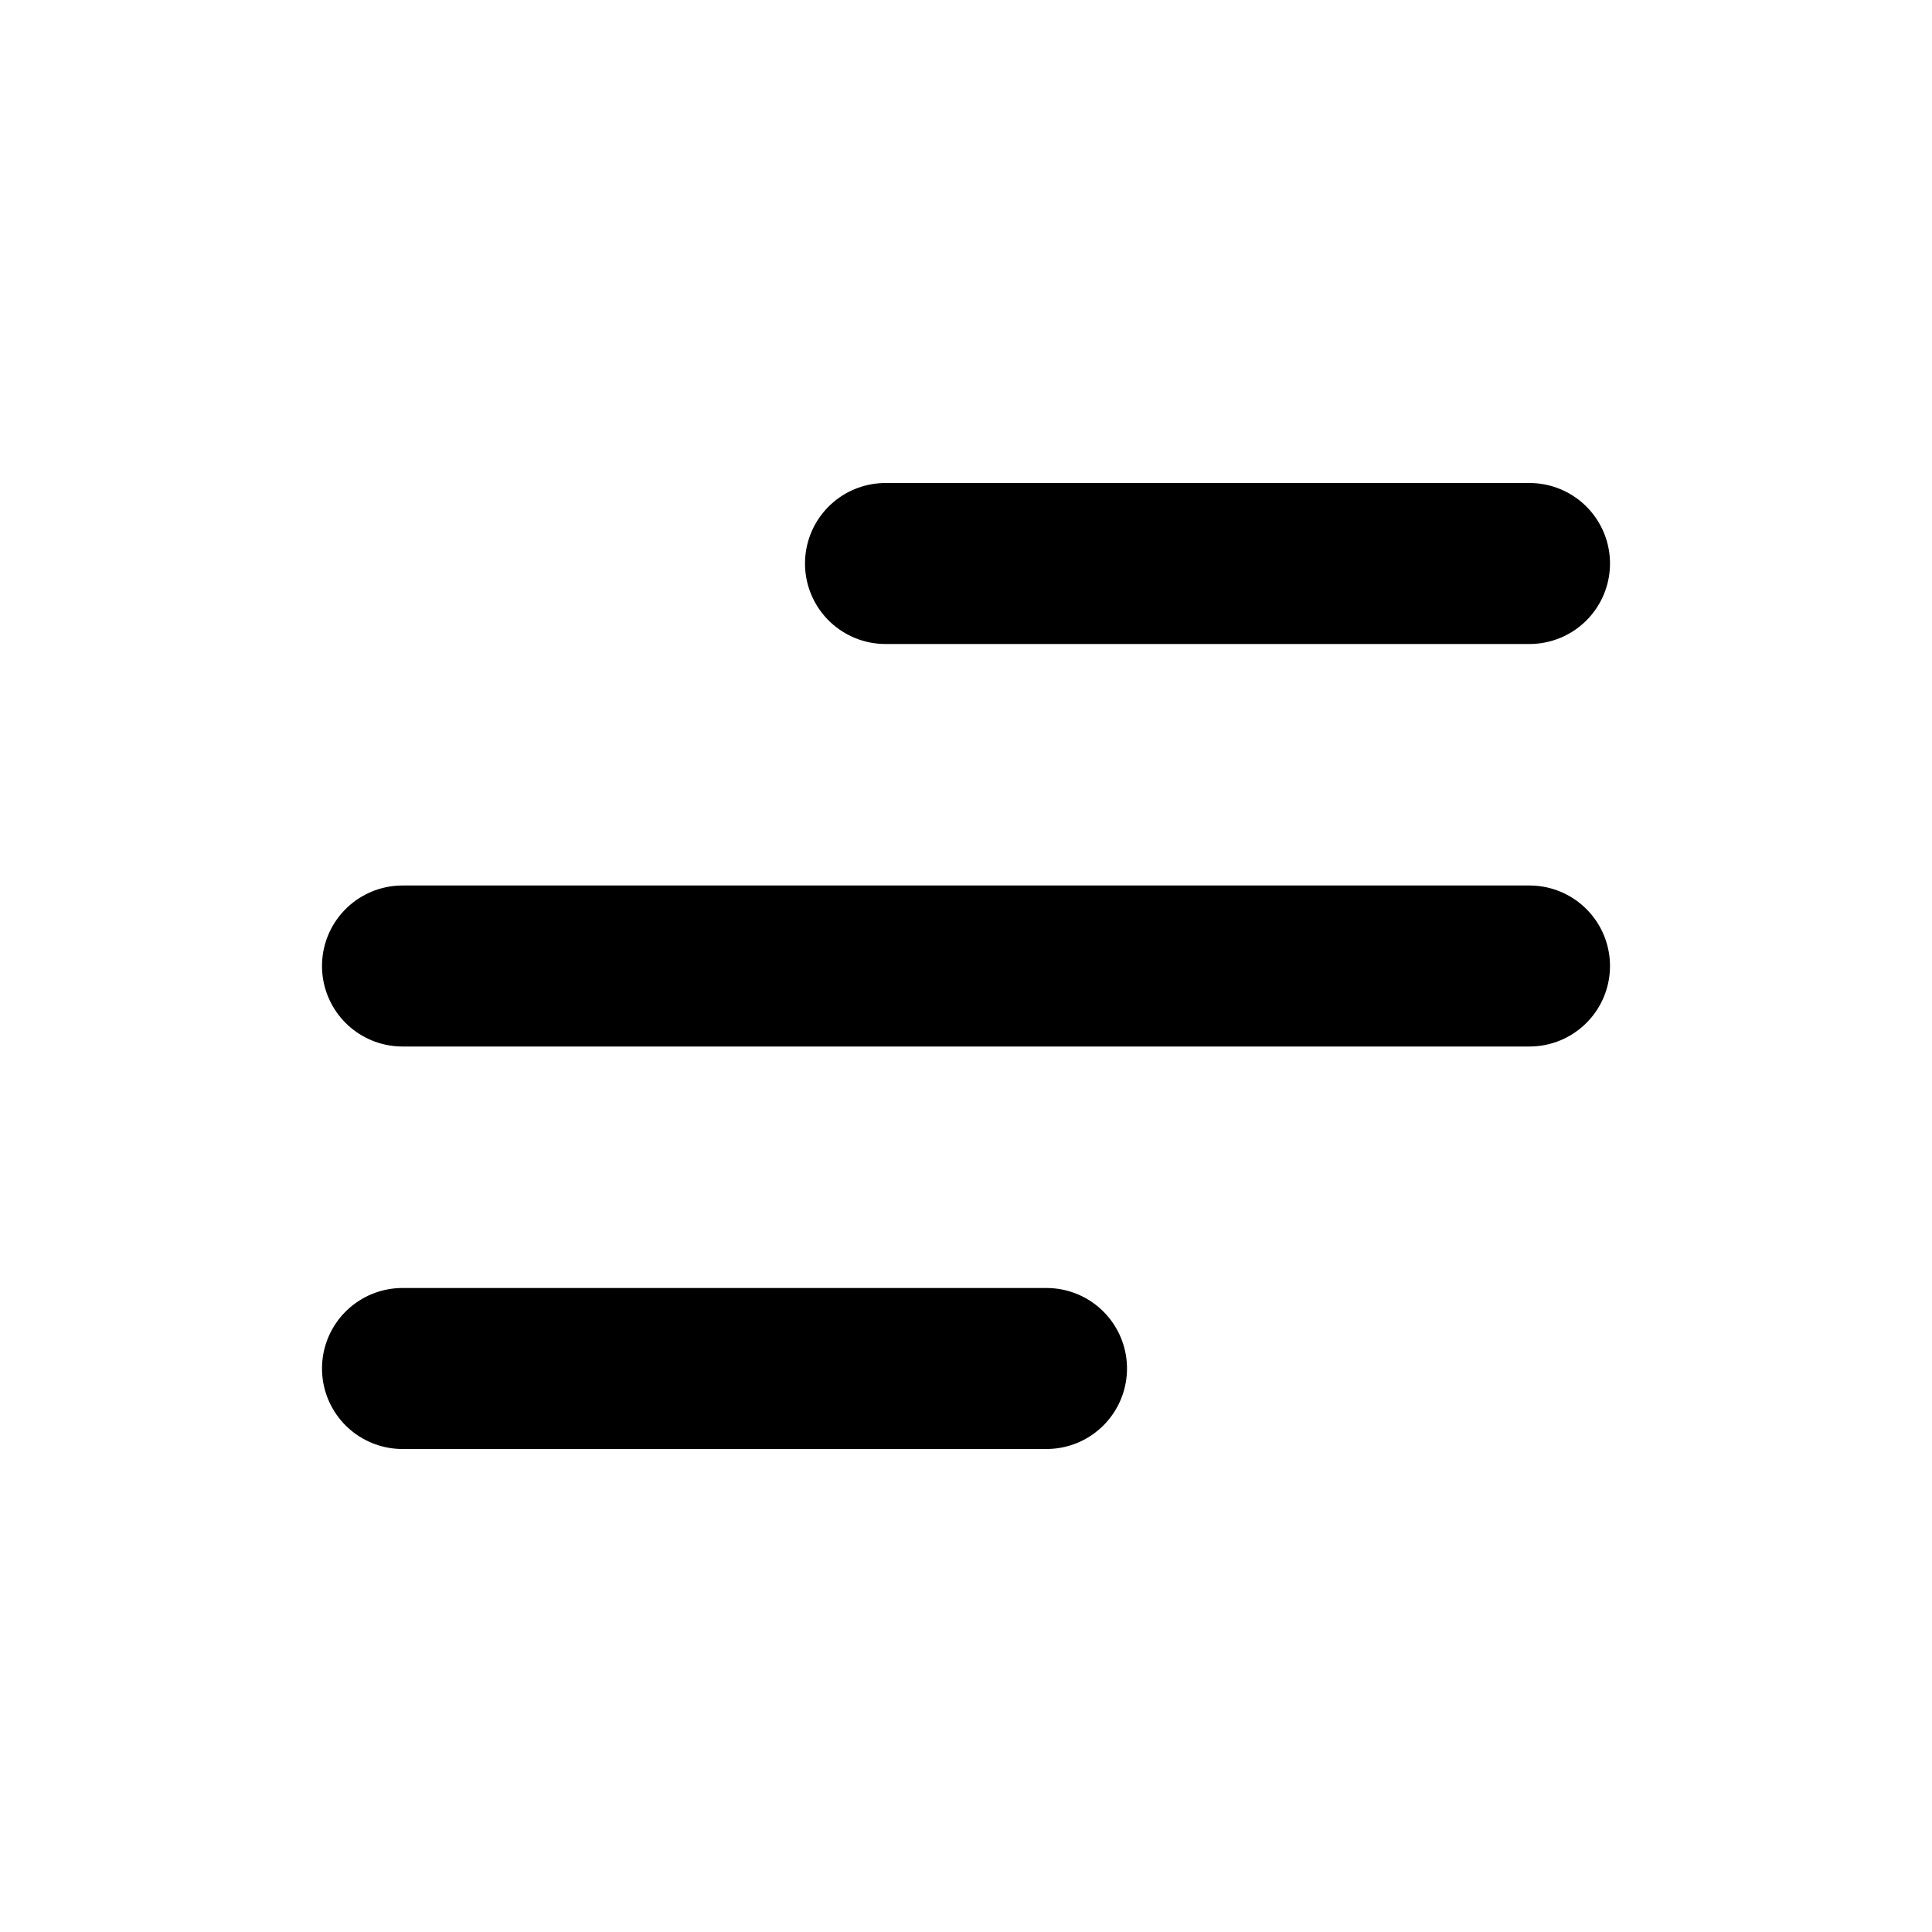
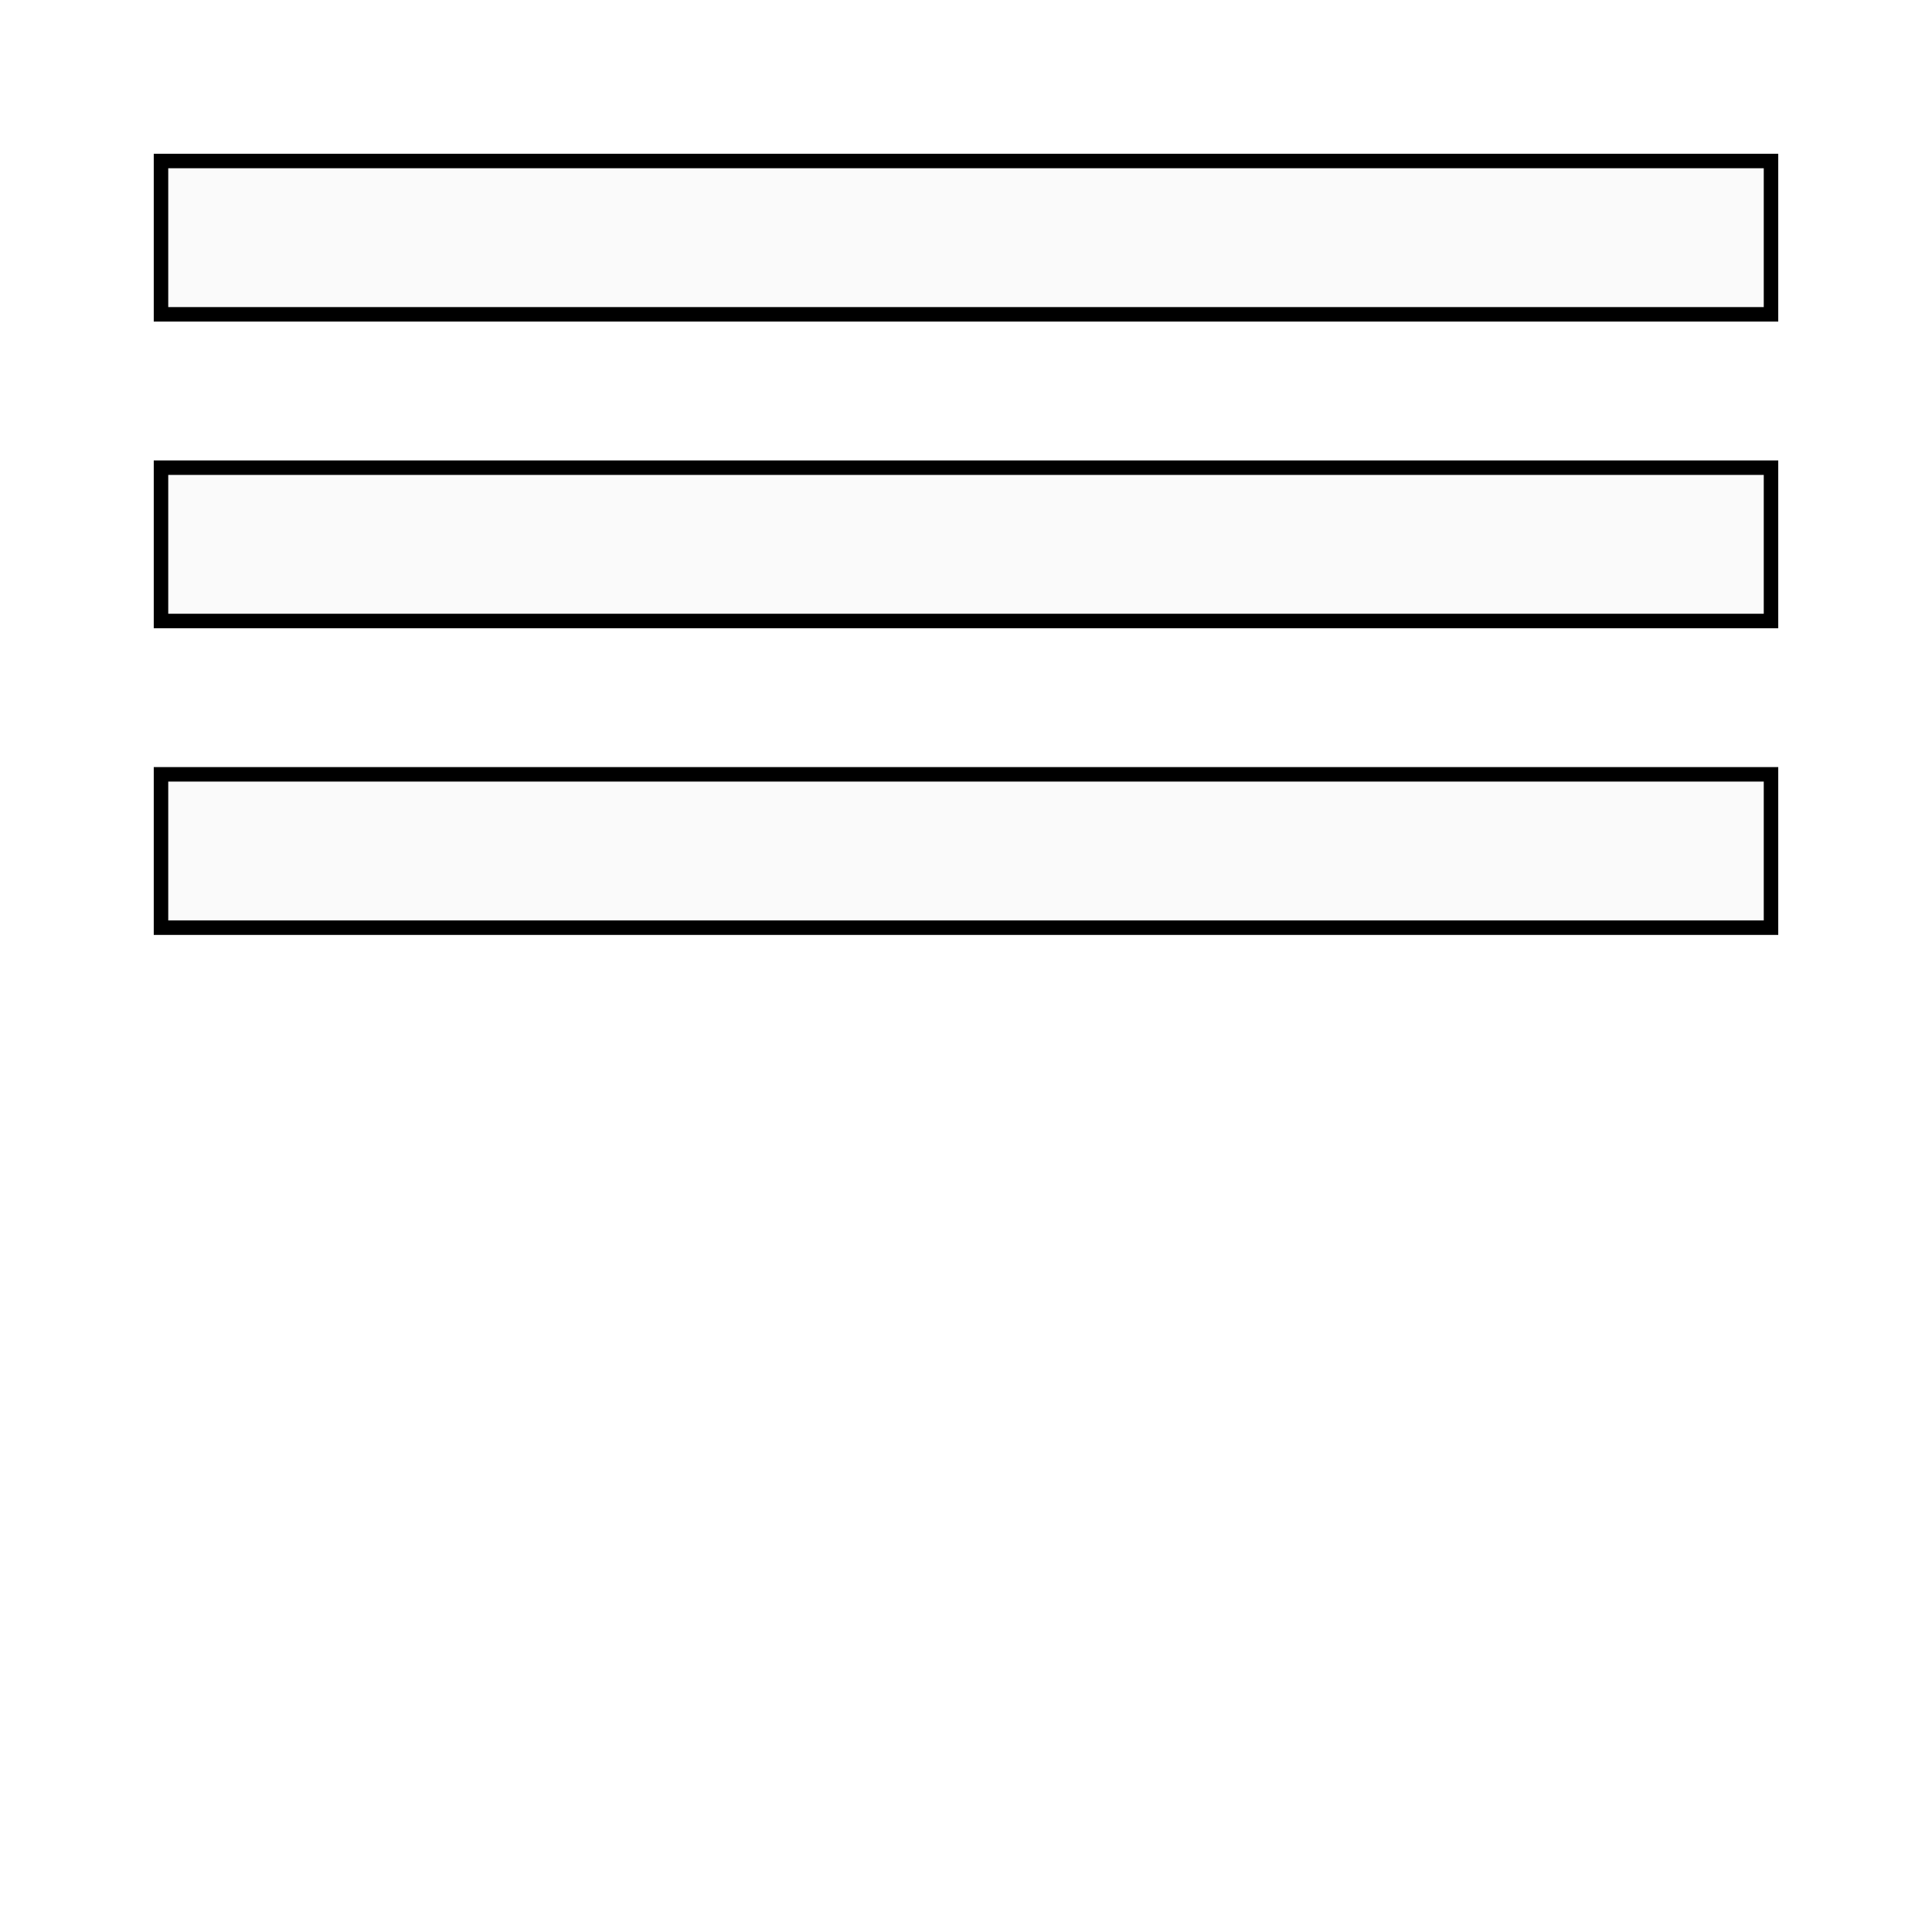
- <svg xmlns="http://www.w3.org/2000/svg" width="800px" height="800px" viewBox="0 0 24 24" fill="none">
-   <g id="Menu / Menu_Alt_05">
-     <path id="Vector" d="M5 17H13M5 12H19M11 7H19" stroke="#000000" stroke-width="2" stroke-linecap="round" stroke-linejoin="round" />
+ <svg xmlns="http://www.w3.org/2000/svg" width="64px" height="64px" viewBox="-2.1 -2.1 25.20 25.20" version="1.1" fill="#000000" stroke="#000000" transform="rotate(0)">
+   <g id="SVGRepo_bgCarrier" stroke-width="0" />
+   <g id="SVGRepo_tracerCarrier" stroke-linecap="round" stroke-linejoin="round" stroke="#CCCCCC" stroke-width="0.042" />
+   <g id="SVGRepo_iconCarrier">
+     <defs> </defs>
+     <g id="Page-1" stroke-width="0.189" fill="none" fill-rule="evenodd">
+       <g id="Dribbble-Light-Preview" transform="translate(-179, -205)" fill="#fafafa">
+         <g id="icons" transform="translate(56, 160)">
+           <path d="M123,55 L144,55 L144,53 L123,53 L123,55 Z M123,47 L144,47 L144,45 L123,45 L123,47 Z M123,51 L144,51 L144,49 L123,49 L123,51 Z" id="menu_list-[#fafafa]"> </path>
+         </g>
+       </g>
+     </g>
  </g>
</svg>
